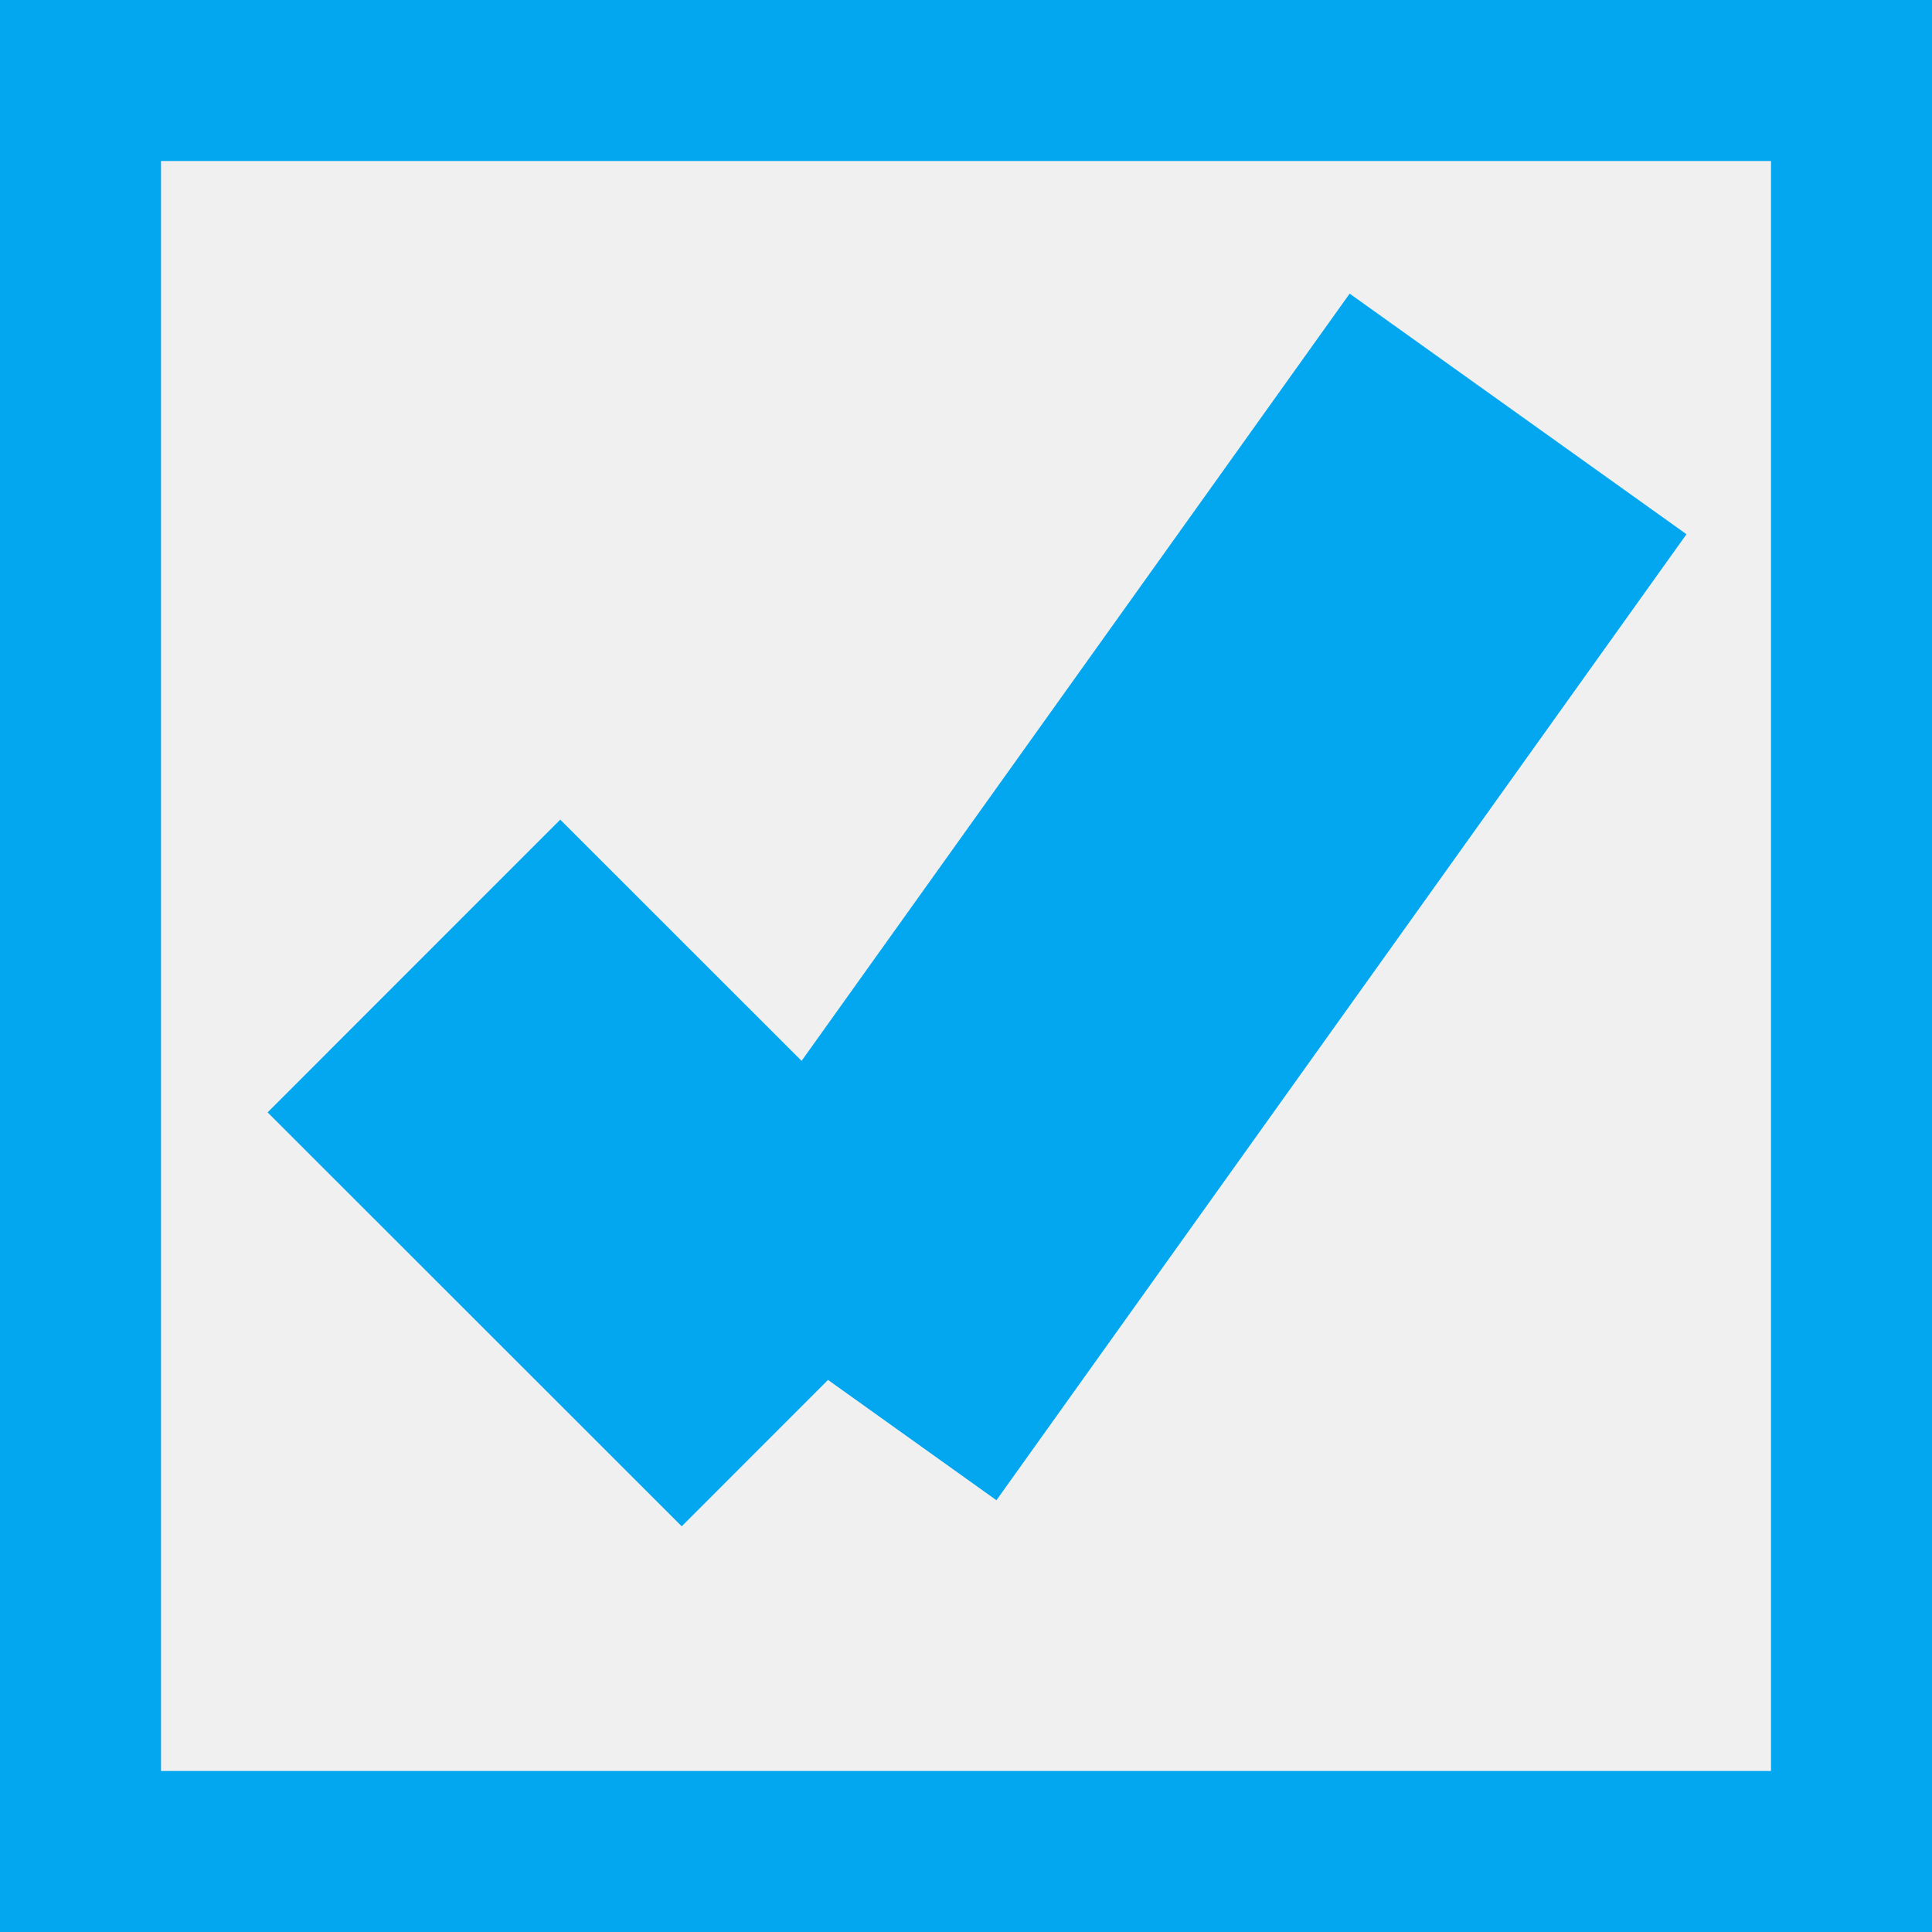
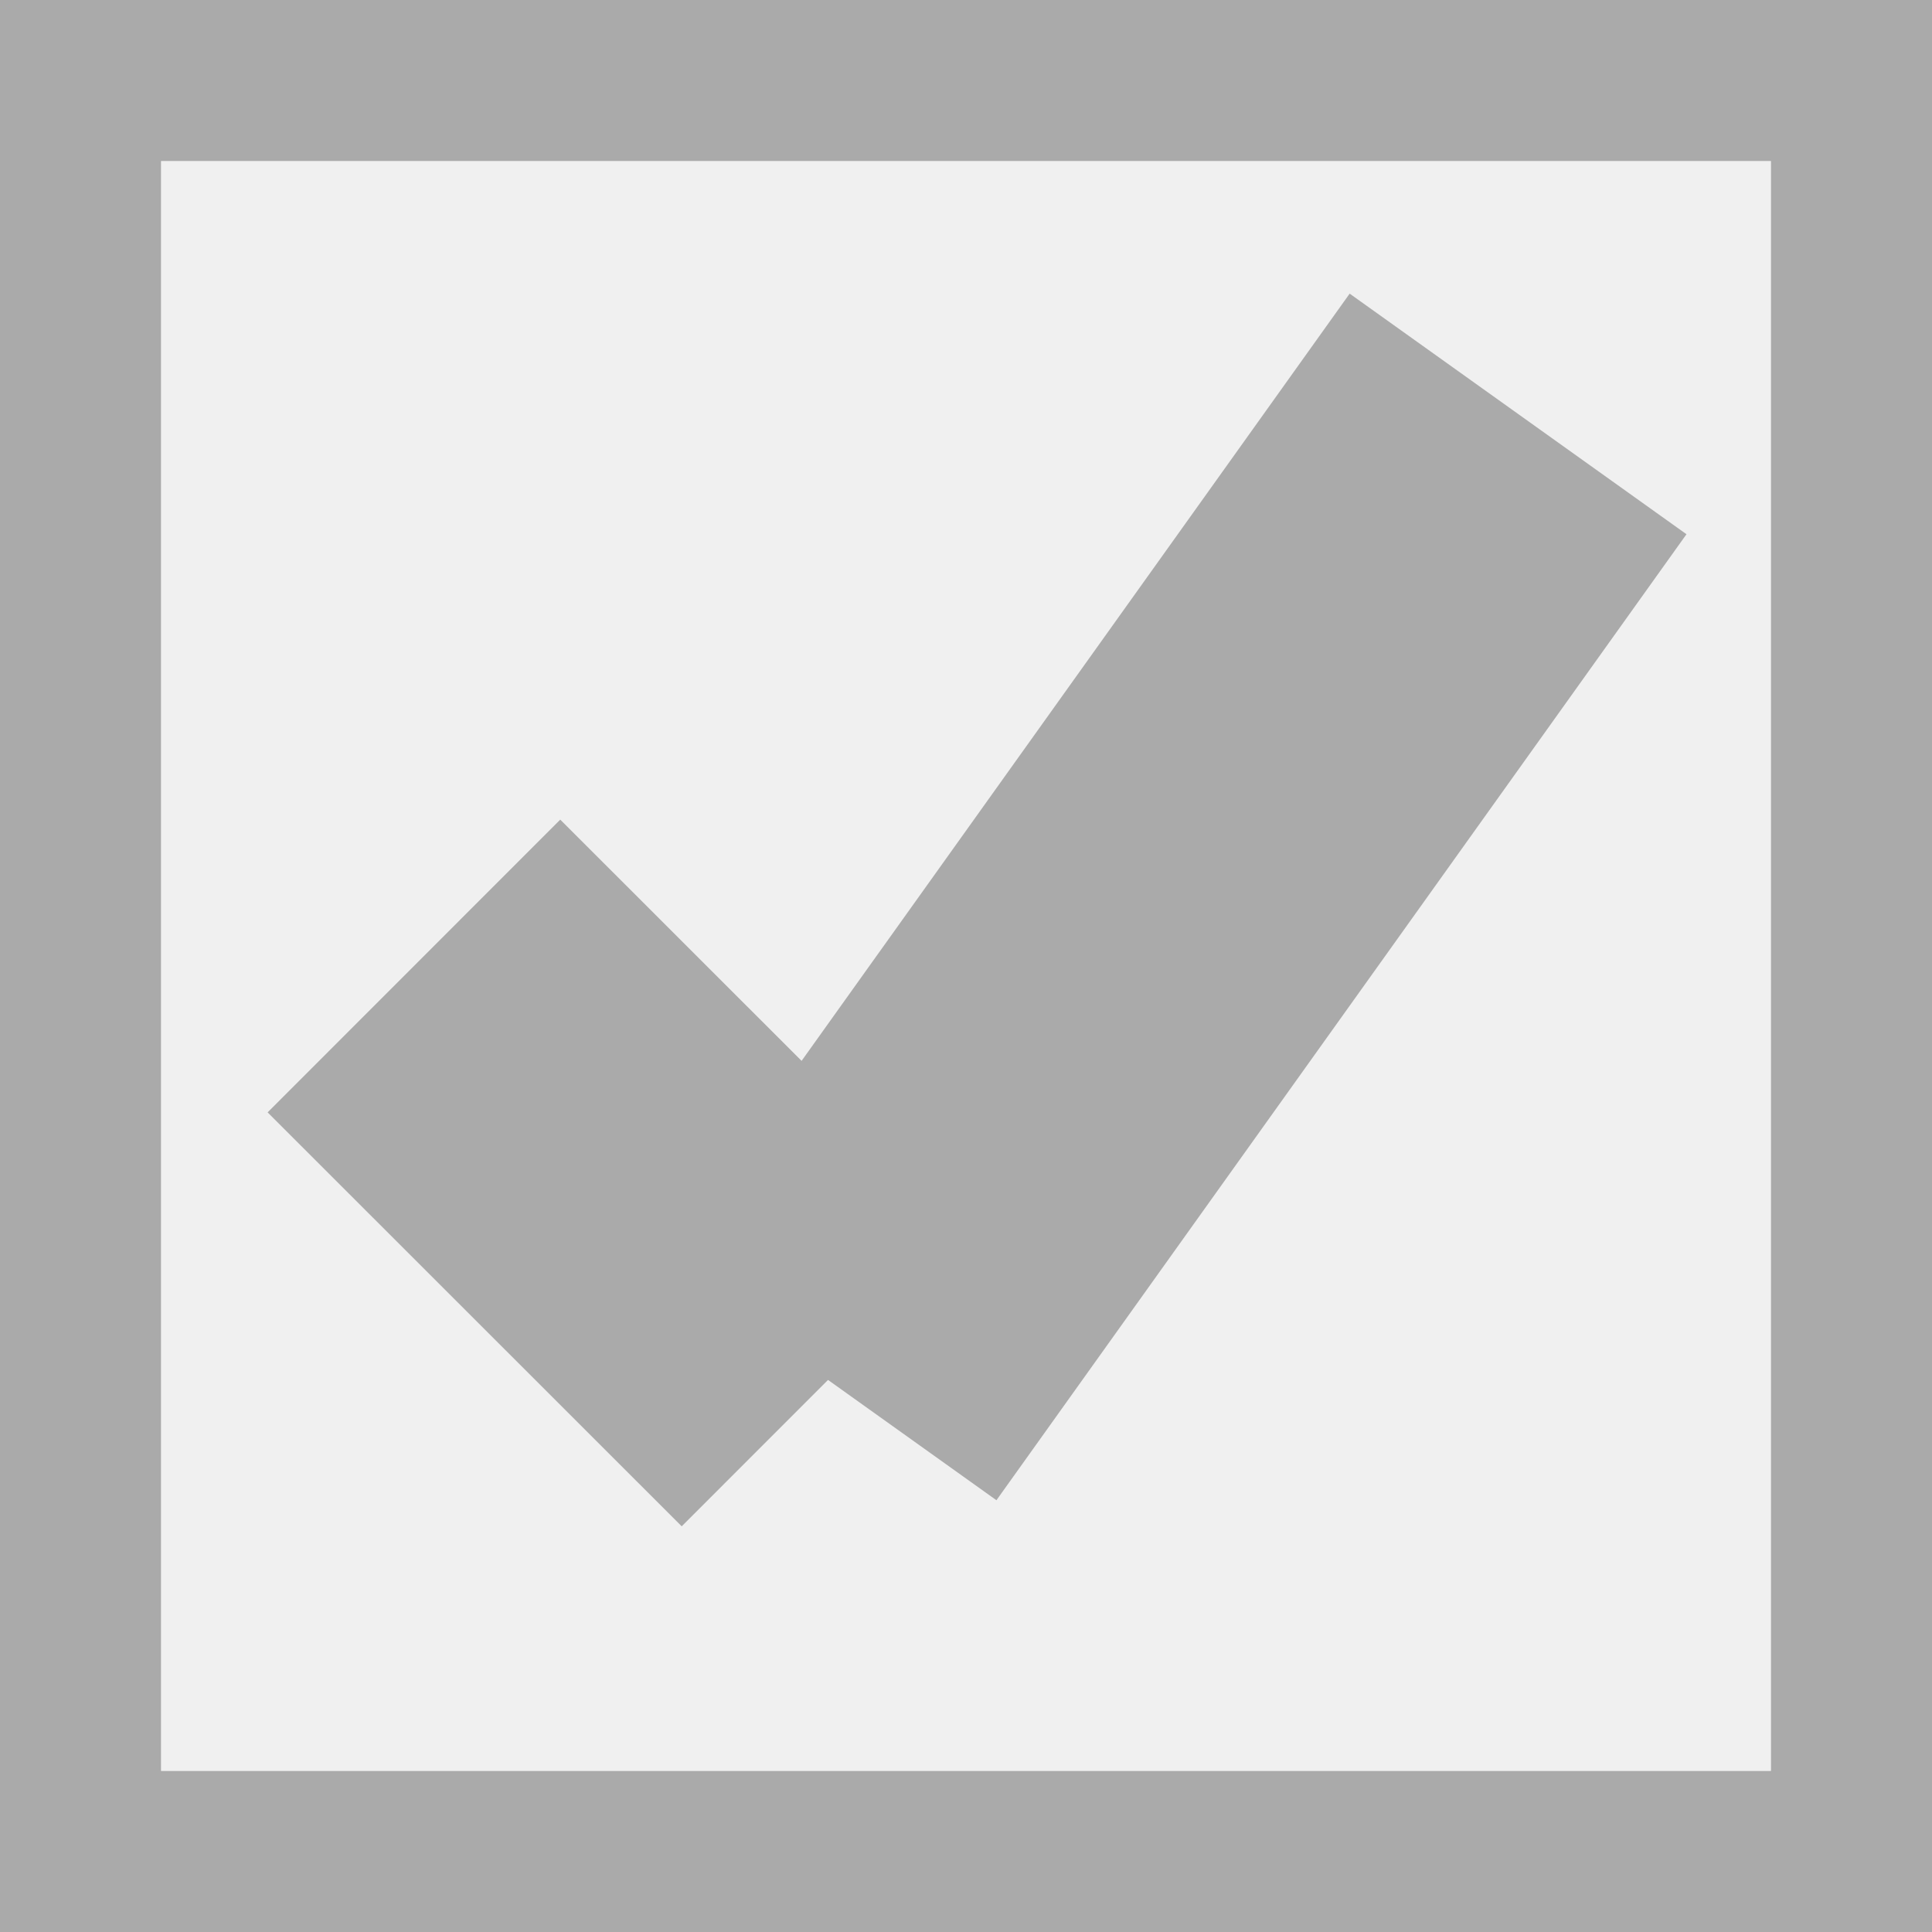
- <svg xmlns="http://www.w3.org/2000/svg" version="1.1" width="12px" height="12px" viewBox="956 6804  12 12">
-   <path d="M 956.5 6804.5  L 967.5 6804.5  L 967.5 6815.5  L 956.5 6815.5  L 956.5 6804.5  Z " fill-rule="nonzero" fill="#f0f0f0" stroke="none" />
-   <path d="M 956.5 6804.5  L 967.5 6804.5  L 967.5 6815.5  L 956.5 6815.5  L 956.5 6804.5  Z " stroke-width="1" stroke="#02a7f0" fill="none" />
-   <path d="M 958.571 6810  L 961.143 6812.571  " stroke-width="2.571" stroke="#02a7f0" fill="none" />
-   <path d="M 961.143 6812.571  L 965.429 6806.571  " stroke-width="2.571" stroke="#02a7f0" fill="none" />
+ <svg xmlns="http://www.w3.org/2000/svg" version="1.1" width="12px" height="12px" viewBox="956 6940  12 12">
+   <path d="M 956.5 6940.5  L 967.5 6940.5  L 967.5 6951.5  L 956.5 6951.5  L 956.5 6940.5  Z " fill-rule="nonzero" fill="#f0f0f0" stroke="none" />
+   <path d="M 956.5 6940.5  L 967.5 6940.5  L 967.5 6951.5  L 956.5 6951.5  L 956.5 6940.5  Z " stroke-width="1" stroke="#aaaaaa" fill="none" />
+   <path d="M 958.571 6946  L 961.143 6948.571  " stroke-width="2.571" stroke="#aaaaaa" fill="none" />
+   <path d="M 961.143 6948.571  L 965.429 6942.571  " stroke-width="2.571" stroke="#aaaaaa" fill="none" />
</svg>
